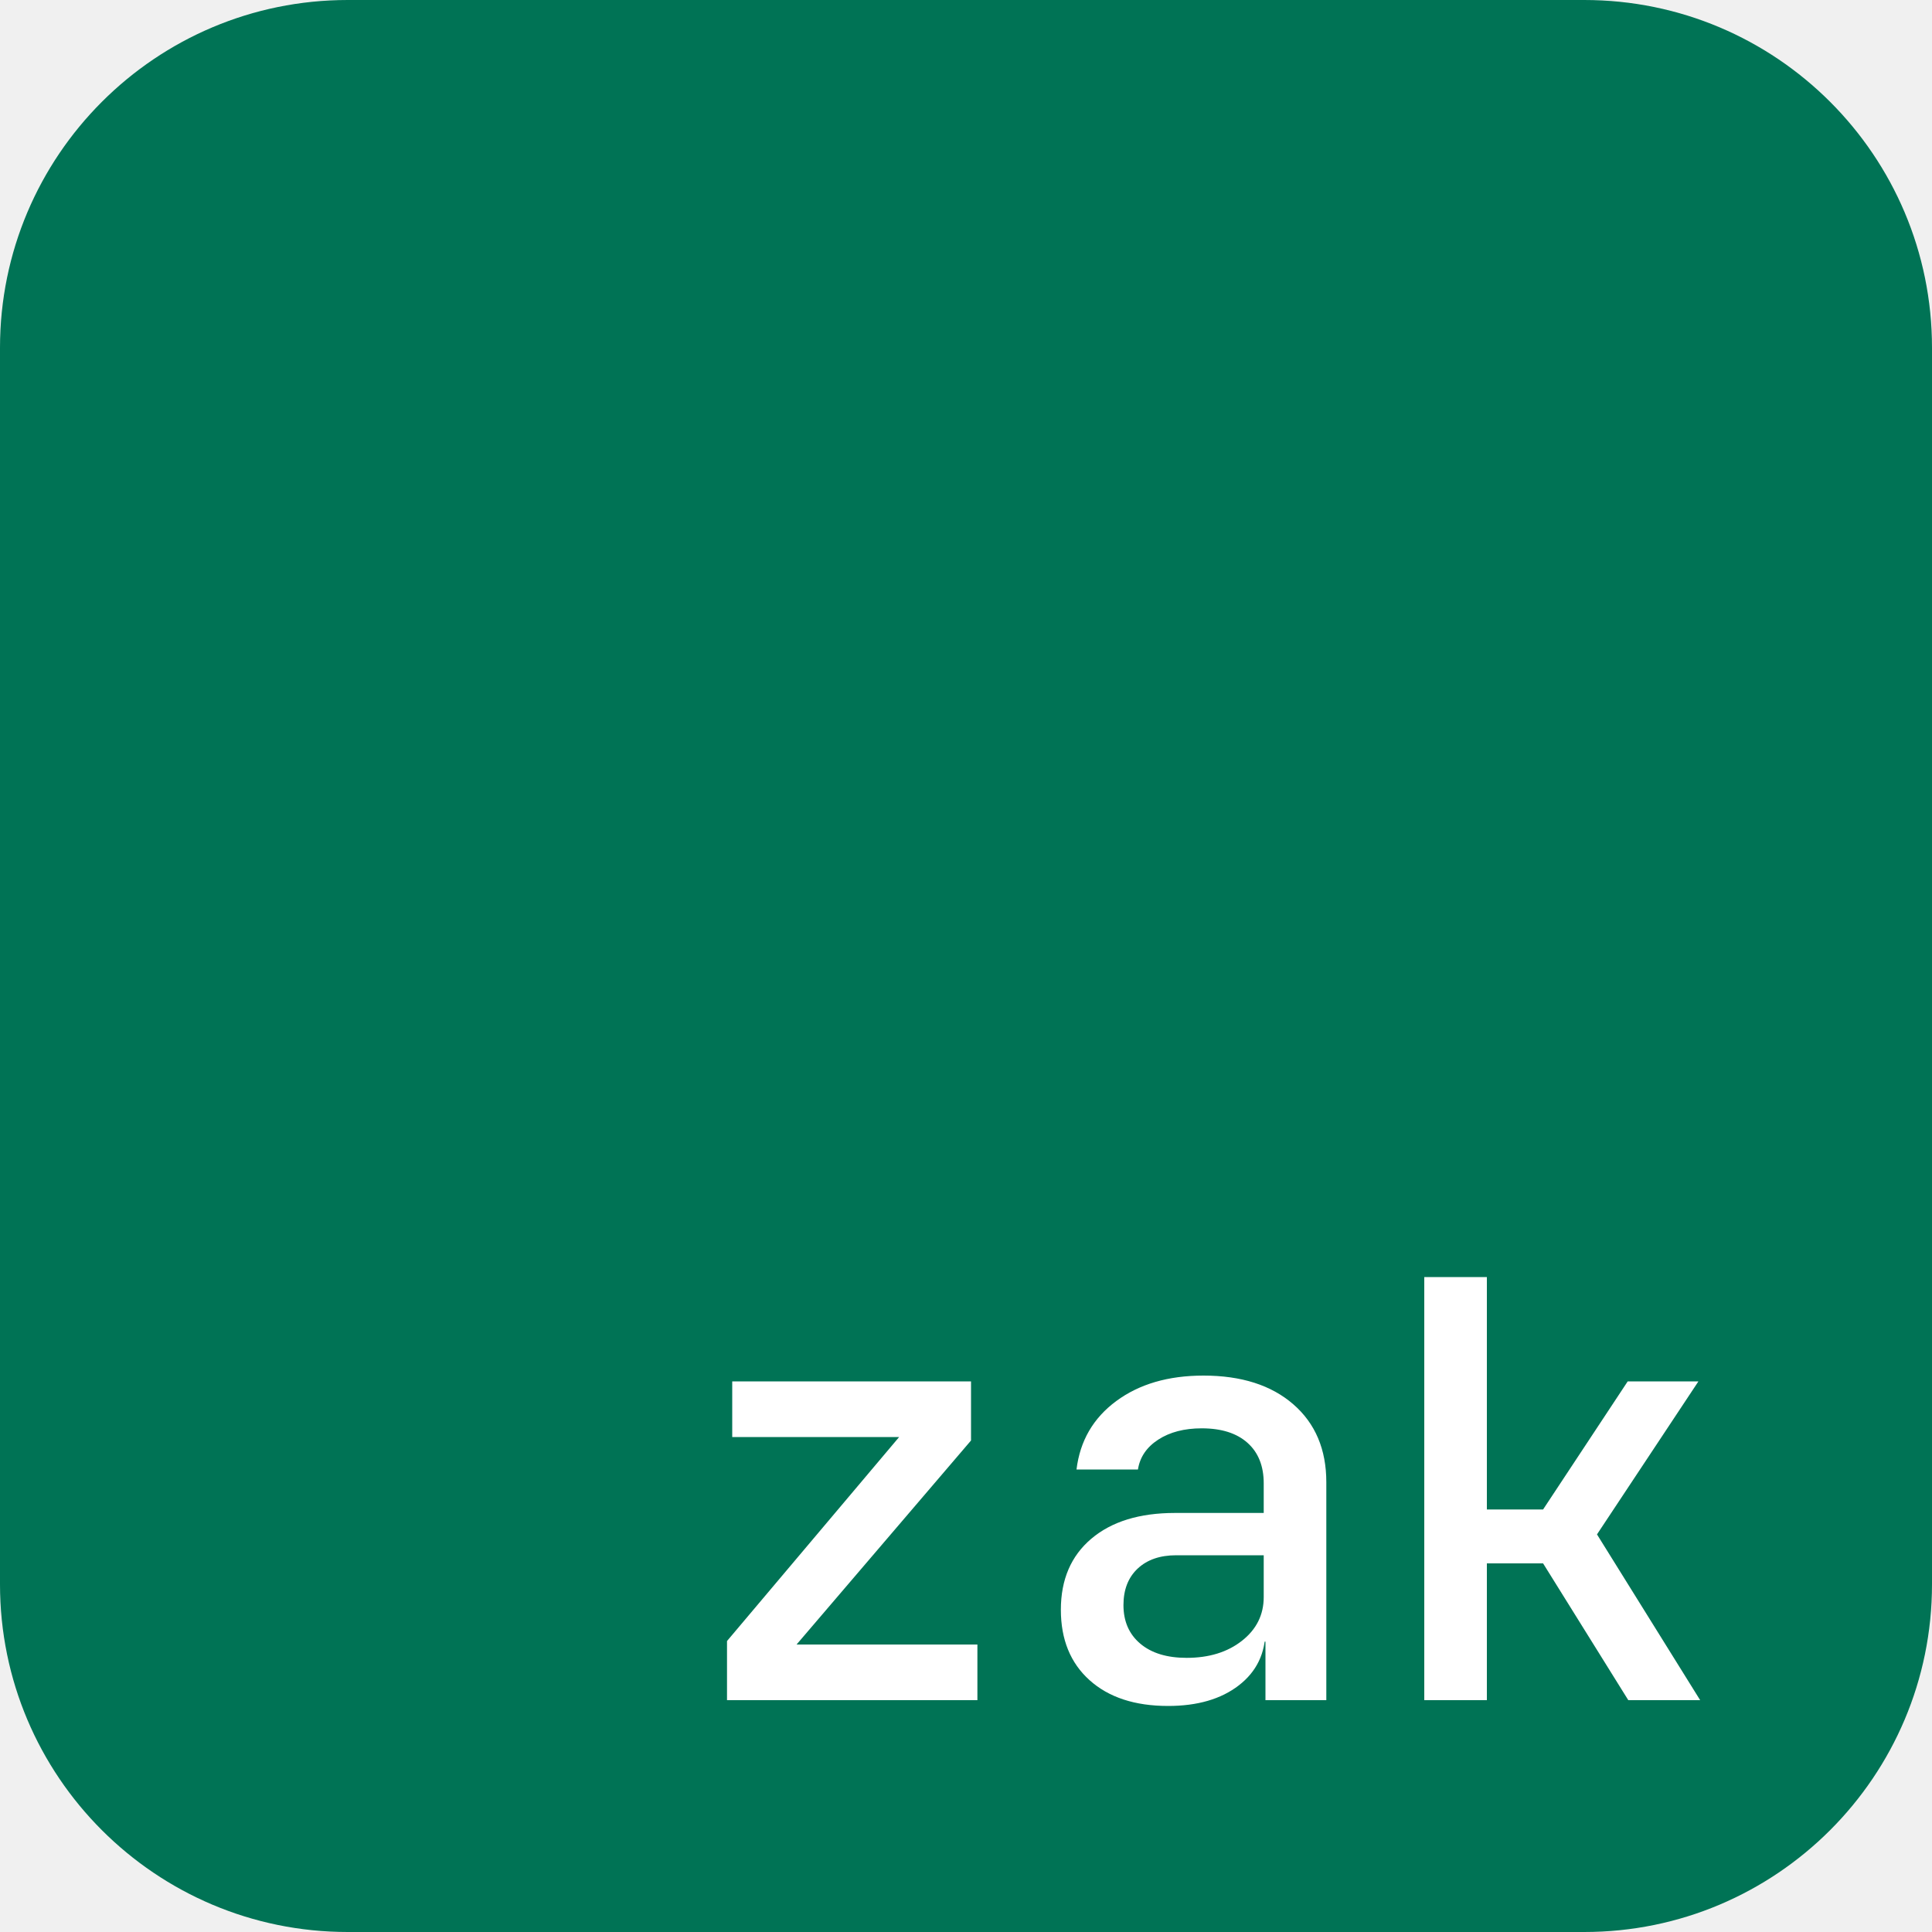
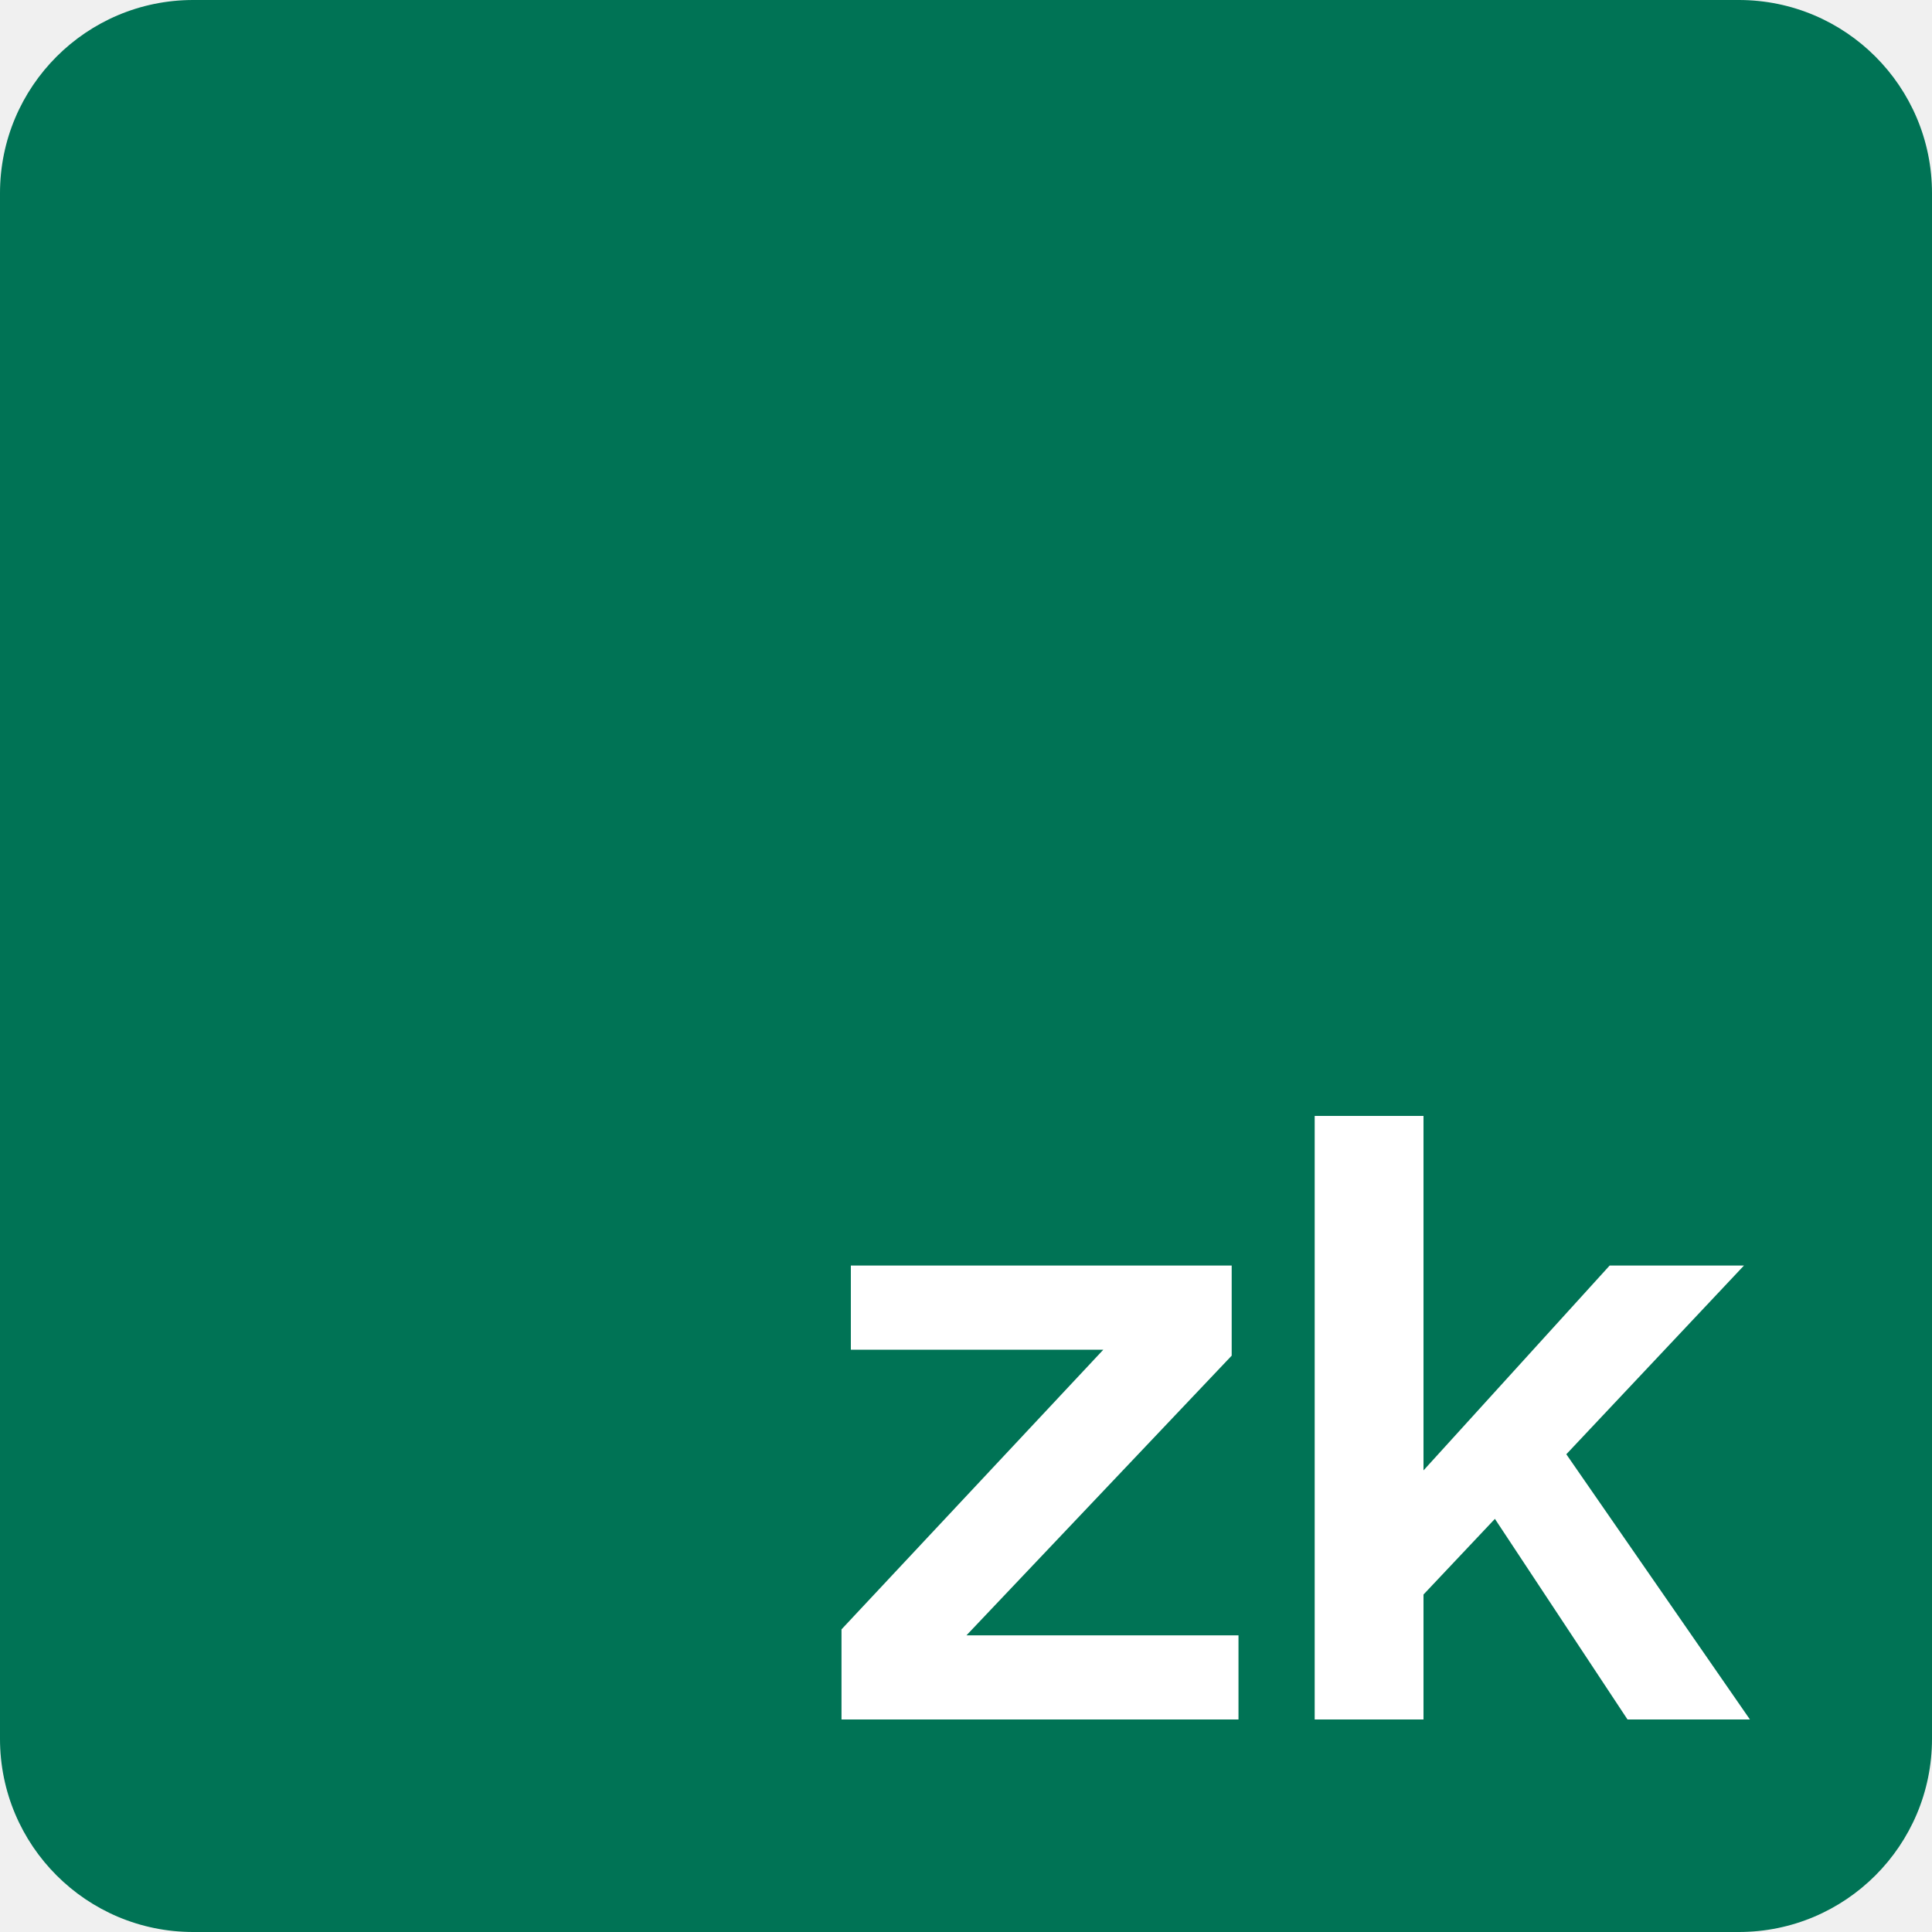
- <svg xmlns="http://www.w3.org/2000/svg" viewBox="0 0 100 100" width="100" height="100" role="img" aria-label="Zak">
-   <rect width="100" height="100" rx="18" fill="#007355" />
-   <path transform="translate(35.11 88)" d="M2.52 0.0V-3.06L11.43 -13.62H2.79V-16.5H15.15V-13.44L6.12 -2.88H15.48V0.0ZM25.35 0.3Q22.77 0.3 21.285 -1.035Q19.8 -2.37 19.8 -4.68Q19.8 -7.02 21.375 -8.355Q22.95 -9.69 25.71 -9.69H30.3V-11.22Q30.3 -12.57 29.46 -13.32Q28.62 -14.07 27.09 -14.07Q25.74 -14.07 24.84 -13.485Q23.94 -12.9 23.79 -11.94H20.61Q20.88 -14.16 22.665 -15.48Q24.45 -16.8 27.18 -16.8Q30.12 -16.8 31.83 -15.315Q33.54 -13.83 33.54 -11.28V0.0H30.39V-3.03H29.85L30.39 -3.63Q30.39 -1.83 29.01 -0.765Q27.63 0.3 25.35 0.3ZM26.31 -2.19Q28.05 -2.19 29.175 -3.075Q30.3 -3.96 30.3 -5.34V-7.5H25.77Q24.51 -7.5 23.775 -6.81Q23.04 -6.12 23.04 -4.92Q23.04 -3.66 23.91 -2.925Q24.78 -2.19 26.31 -2.19ZM38.61 0.0V-21.9H41.85V-9.87H44.76L49.14 -16.5H52.8L47.55 -8.58L52.89 0.0H49.17L44.76 -7.08H41.85V0.0Z" fill="#FFFFFF" />
+ <svg xmlns="http://www.w3.org/2000/svg" width="512" height="512" viewBox="0 0 100 100">
+   <rect width="100" height="100" rx="10" fill="#007355" />
+   <path fill="#FFFFFF" d="M43.556 84.336 57.108 69.86H44.04V65.504H63.752V70.168L50.024 84.644H64.104V89H43.556ZM68.048 57.76H73.68V76.108L83.316 65.504H90.268L81.072 75.272L90.576 89H84.24L77.376 78.616L73.68 82.532V89H68.048Z" />
</svg>
